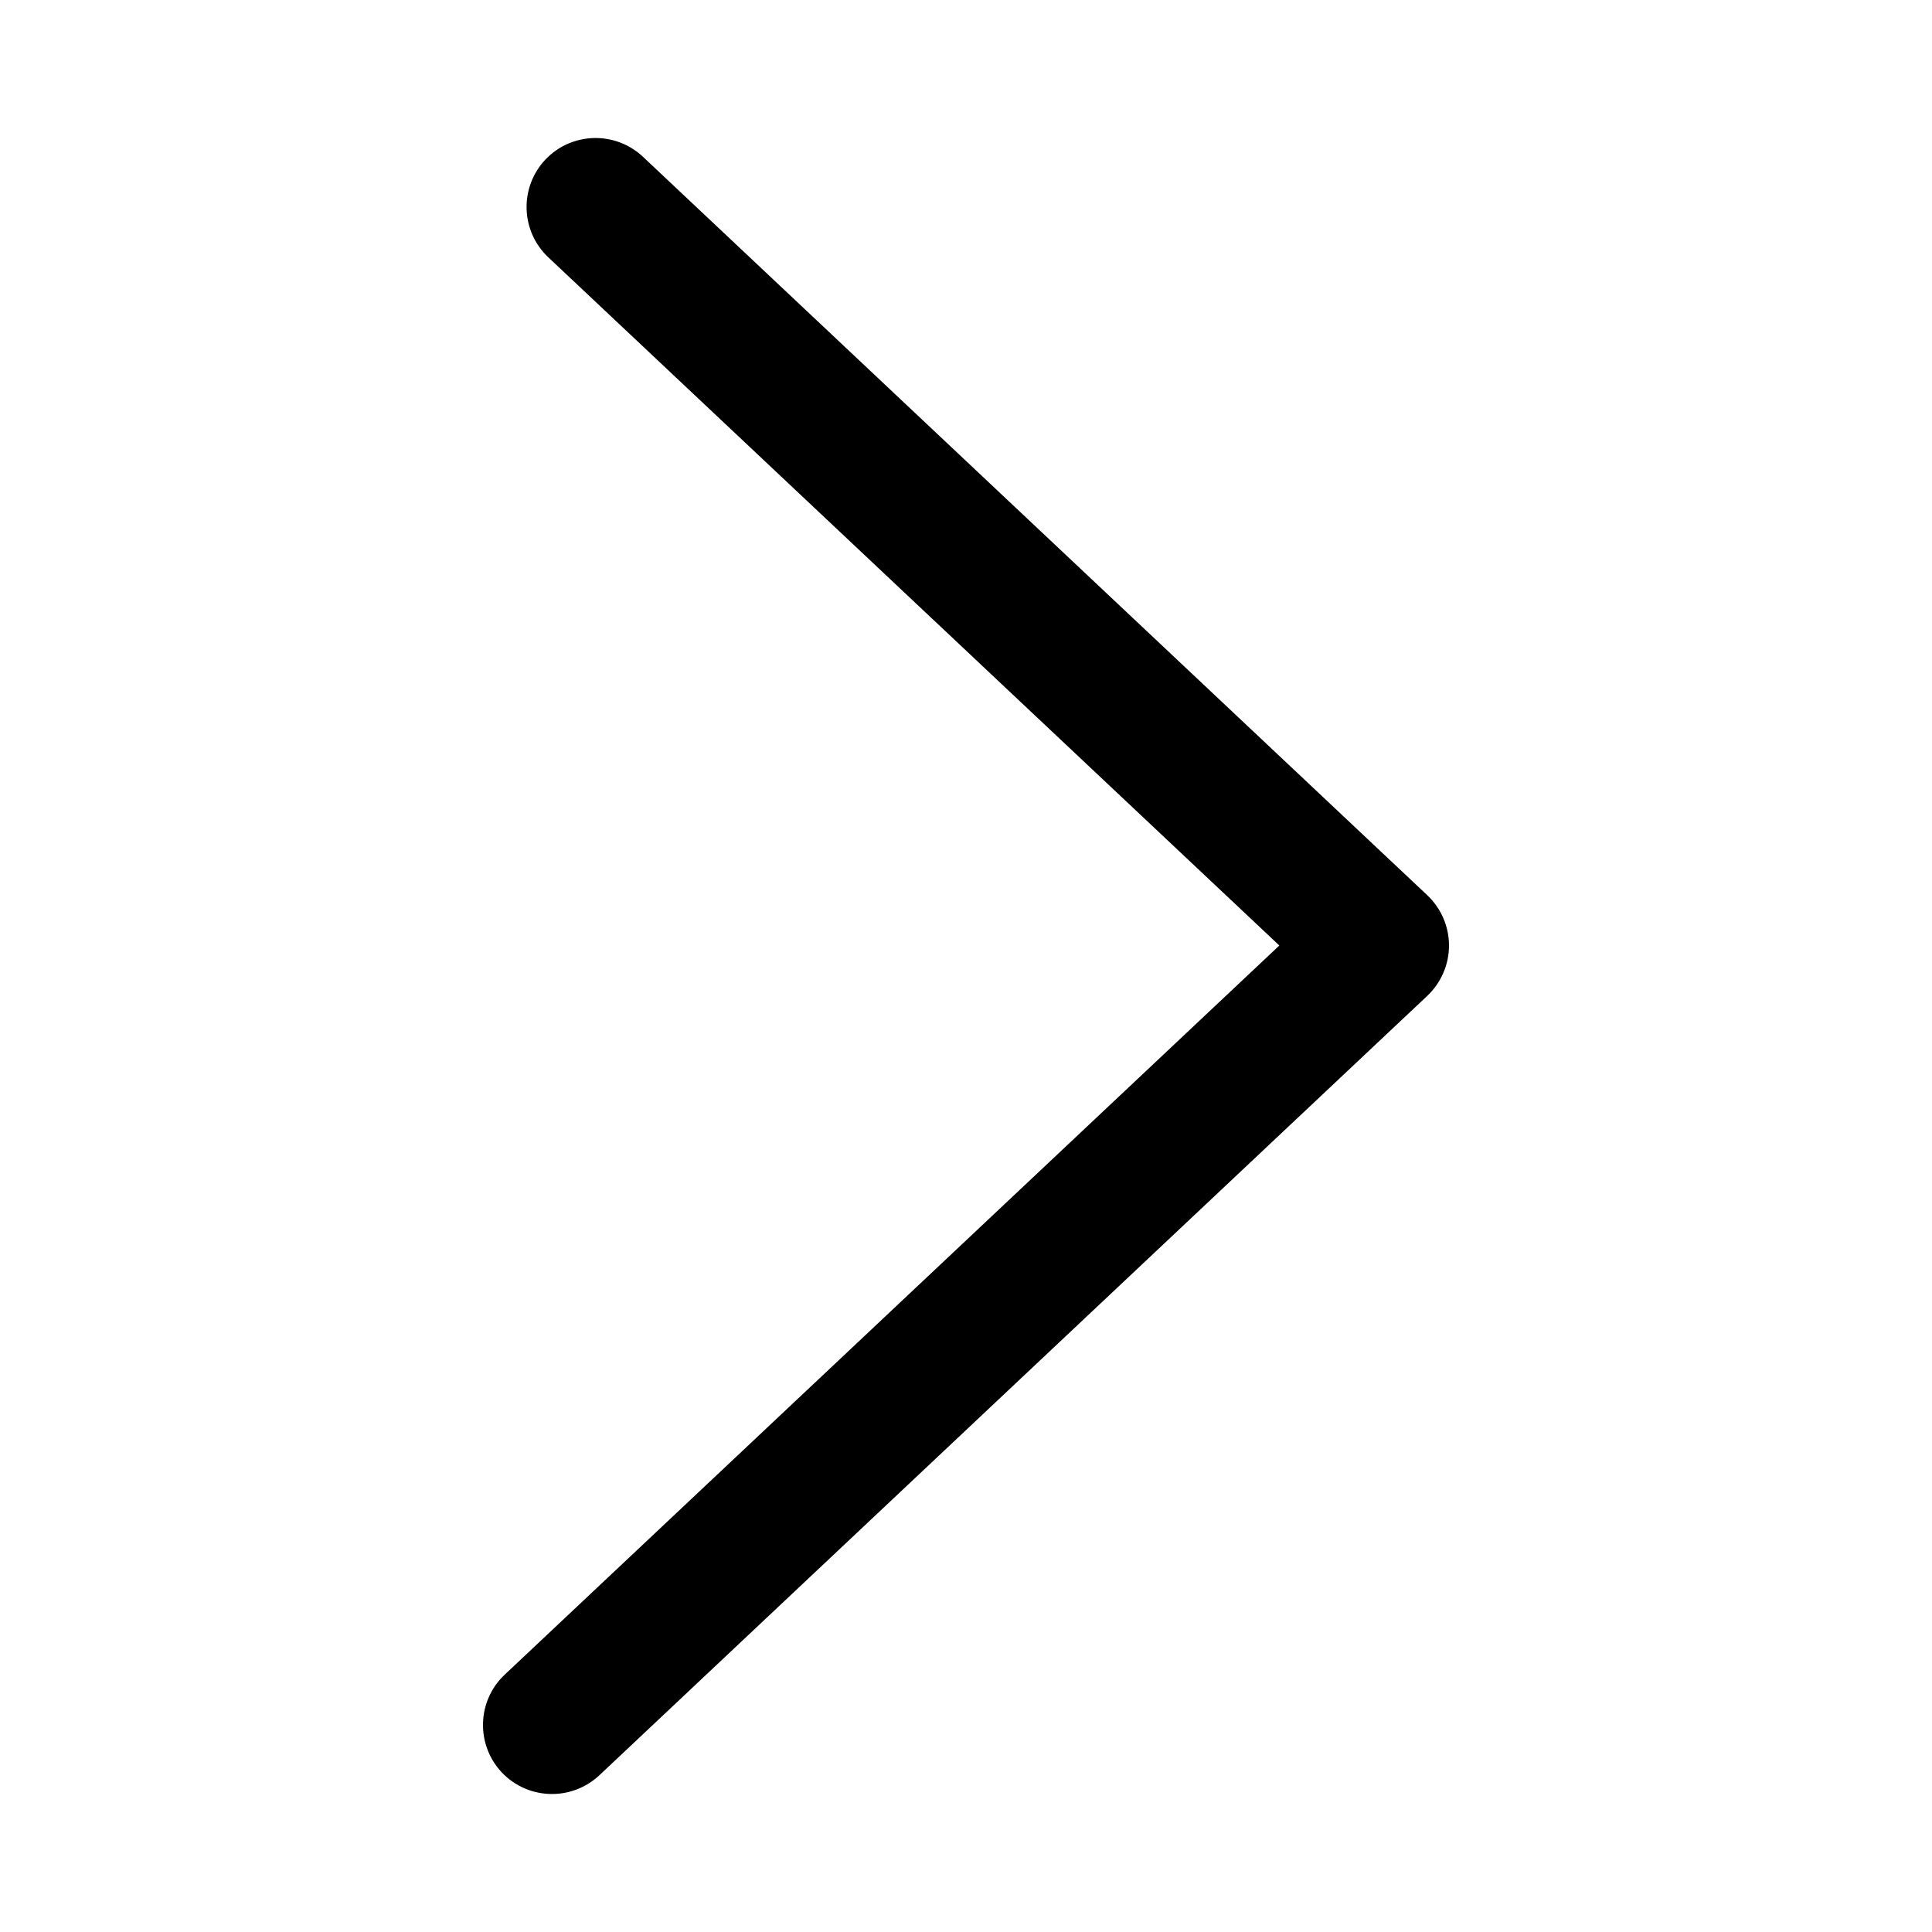
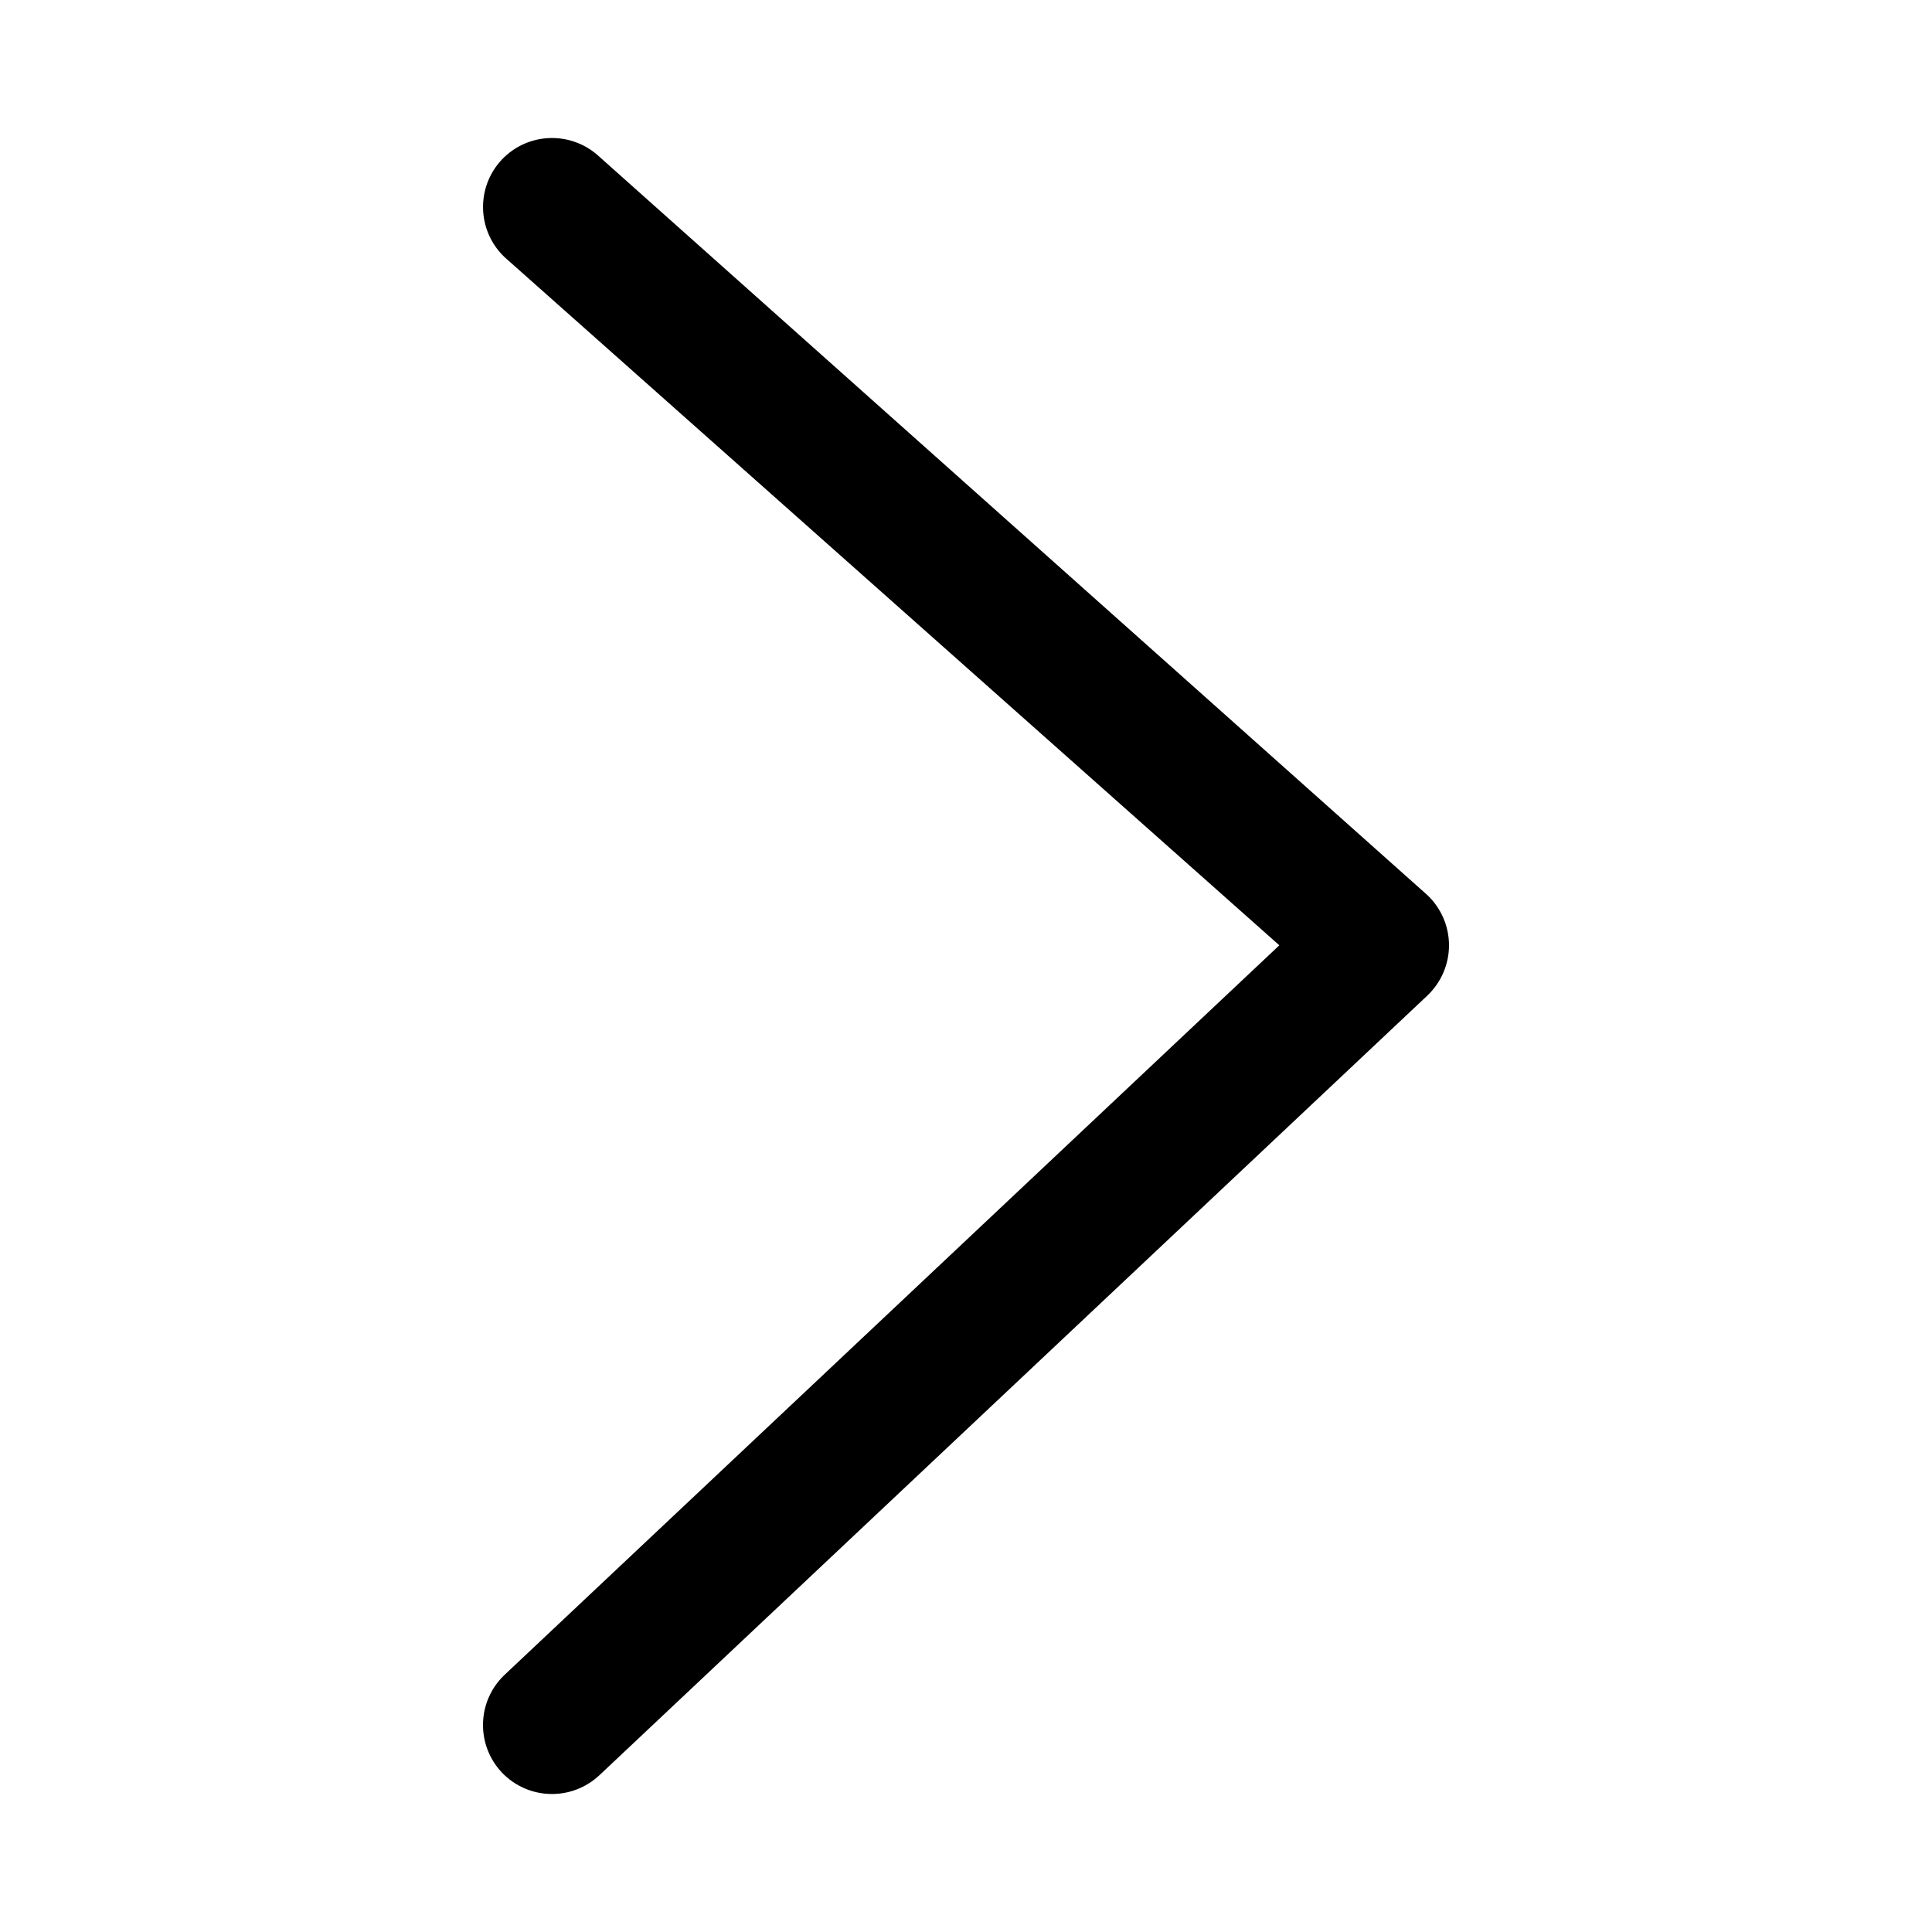
<svg width="28" height="28" viewBox="0 0 28 28">
-   <path fill-rule="evenodd" d="M8,26 C7.734,26 7.469,25.895 7.271,25.686 C6.894,25.283 6.912,24.65 7.314,24.271 L18.541,13.703 L7.946,3.729 C7.544,3.35 7.525,2.717 7.903,2.314 C8.283,1.912 8.915,1.895 9.317,2.271 L20.686,12.975 C20.886,13.164 21,13.428 21,13.703 C21,13.979 20.886,14.242 20.686,14.432 L8.686,25.729 C8.492,25.91 8.246,26 8,26" />
+   <path fill-rule="evenodd" d="M7.271,25.686 C6.894,25.283 6.912,24.65 7.315,24.271 L18.541,13.7 L7.315,3.729 C6.913,3.35 6.894,2.717 7.272,2.314 C7.652,1.912 8.284,1.895 8.686,2.271 L20.686,12.972 C20.886,13.161 21,13.425 21,13.7 C21,13.976 20.886,14.239 20.686,14.429 L8.686,25.729 C8.492,25.91 8.246,26 8,26 C7.734,26 7.469,25.895 7.271,25.686 Z" />
</svg>
